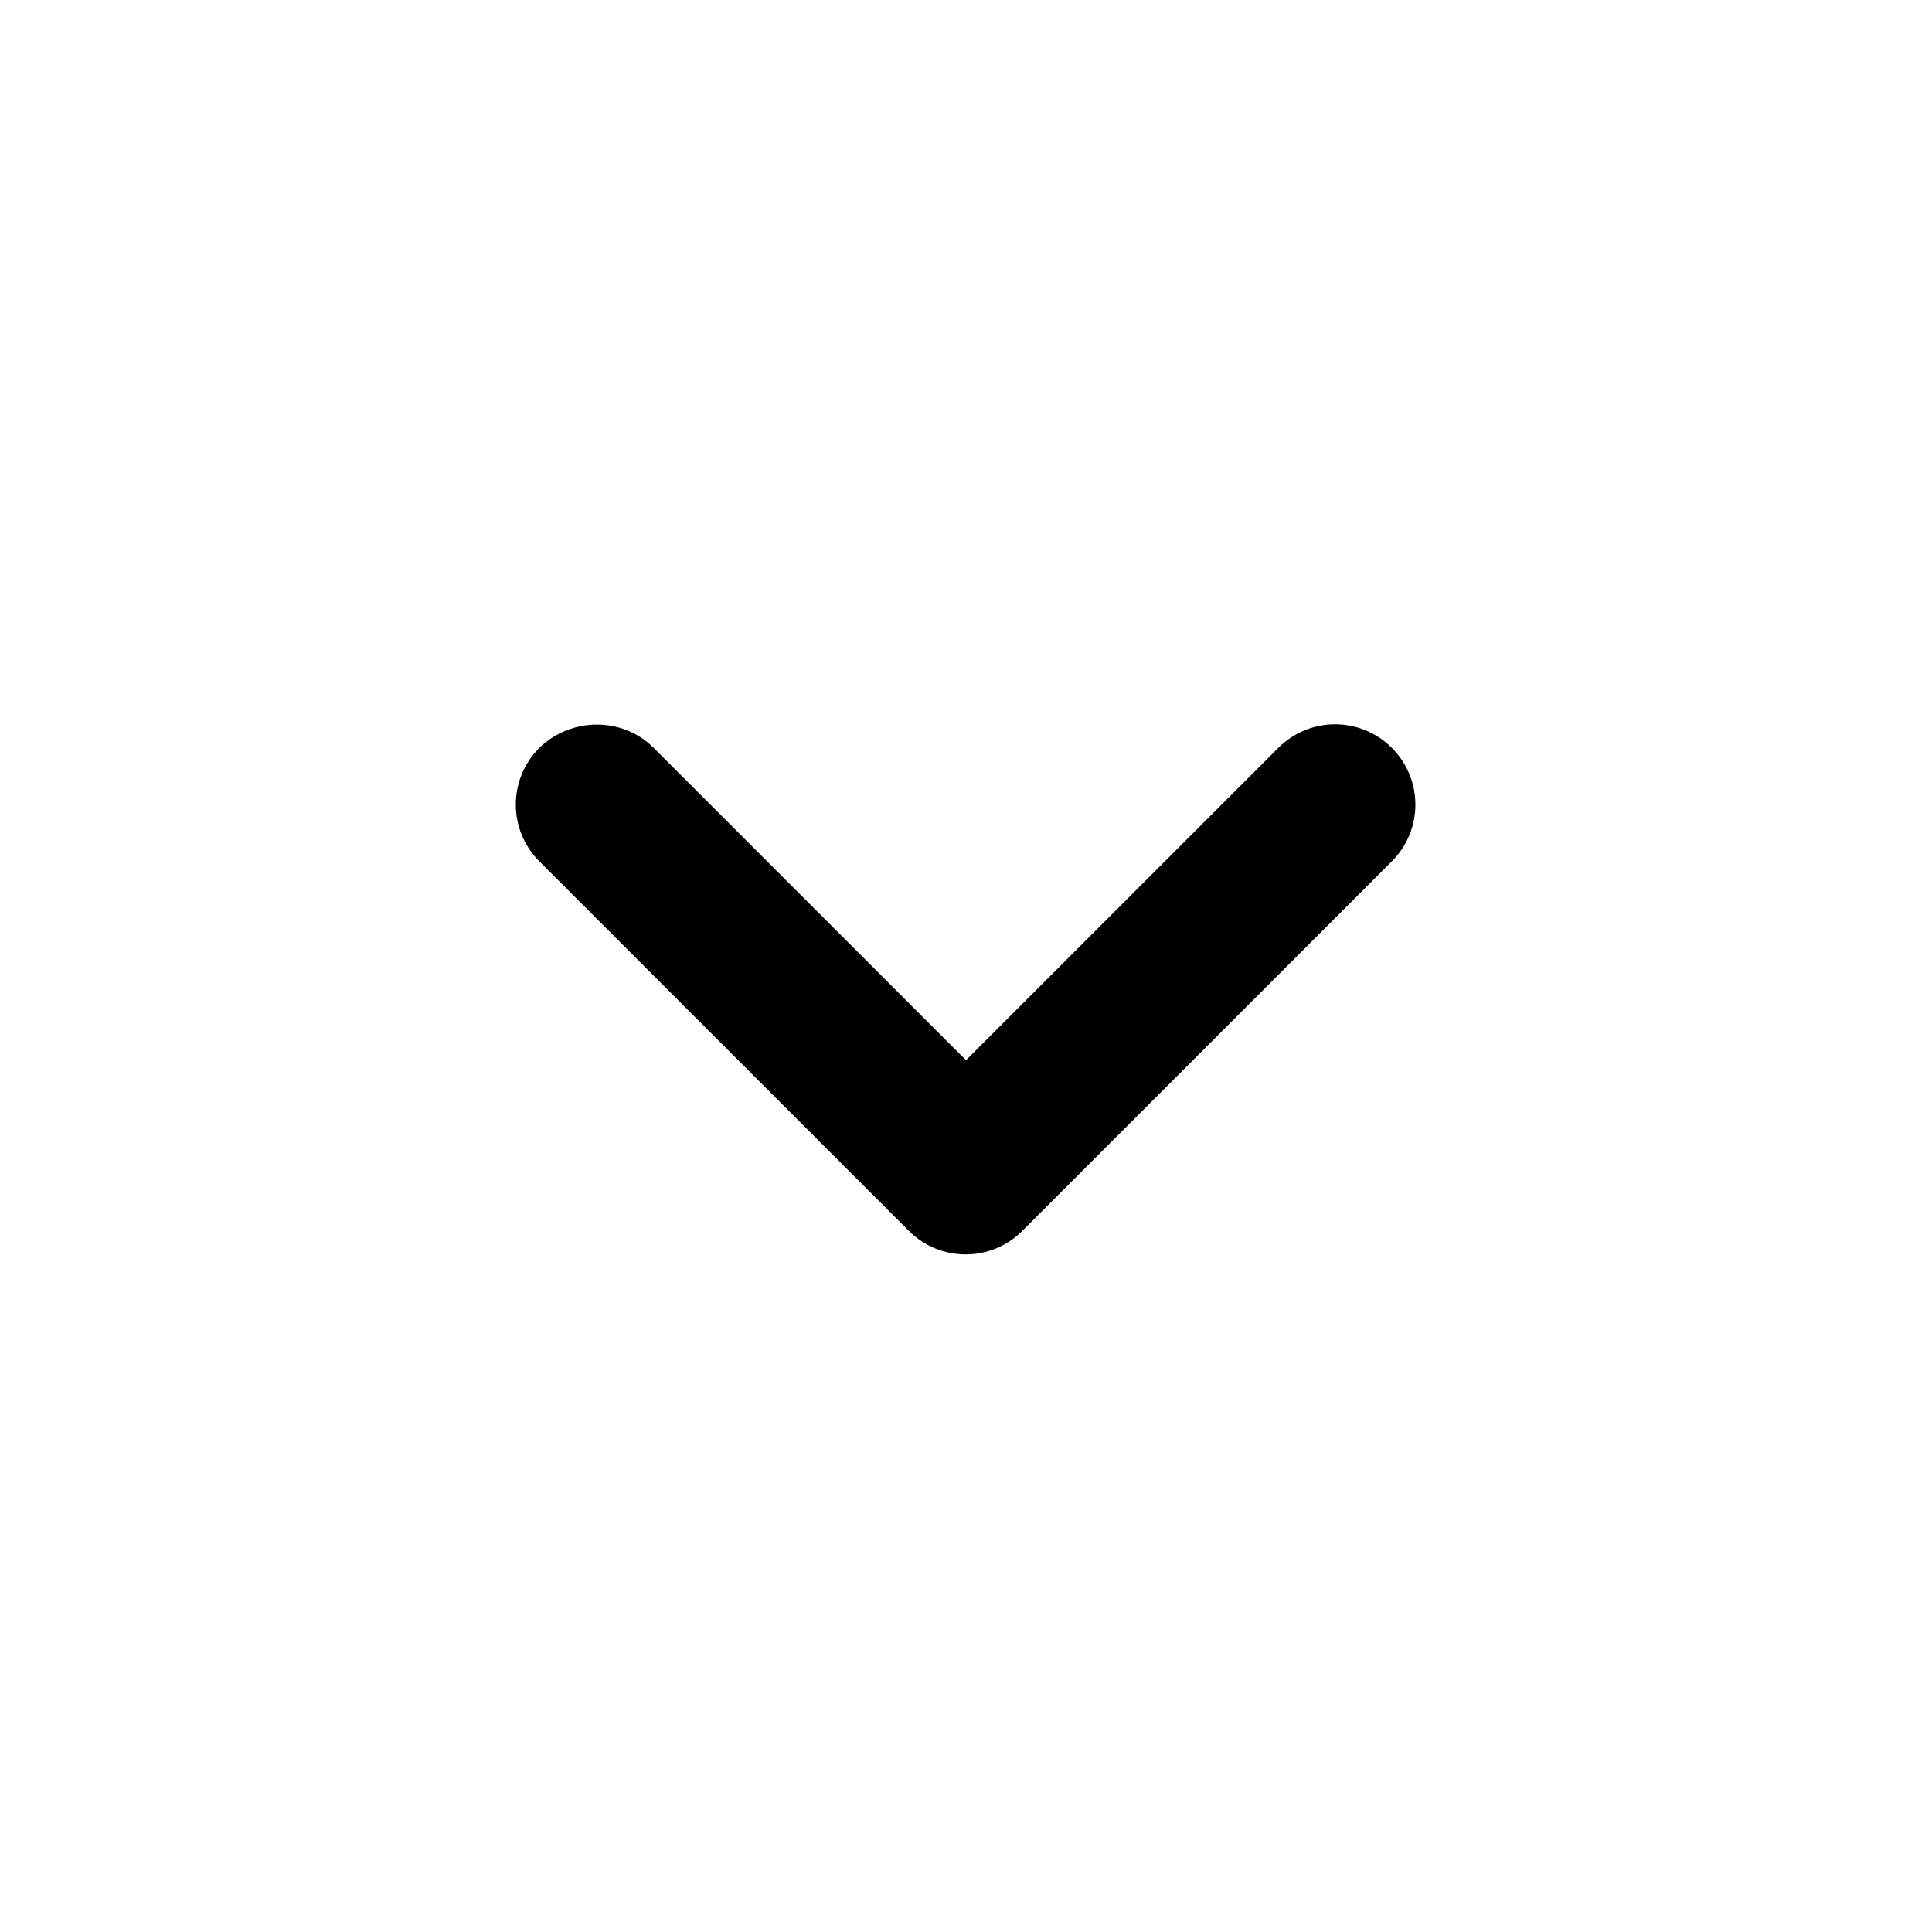
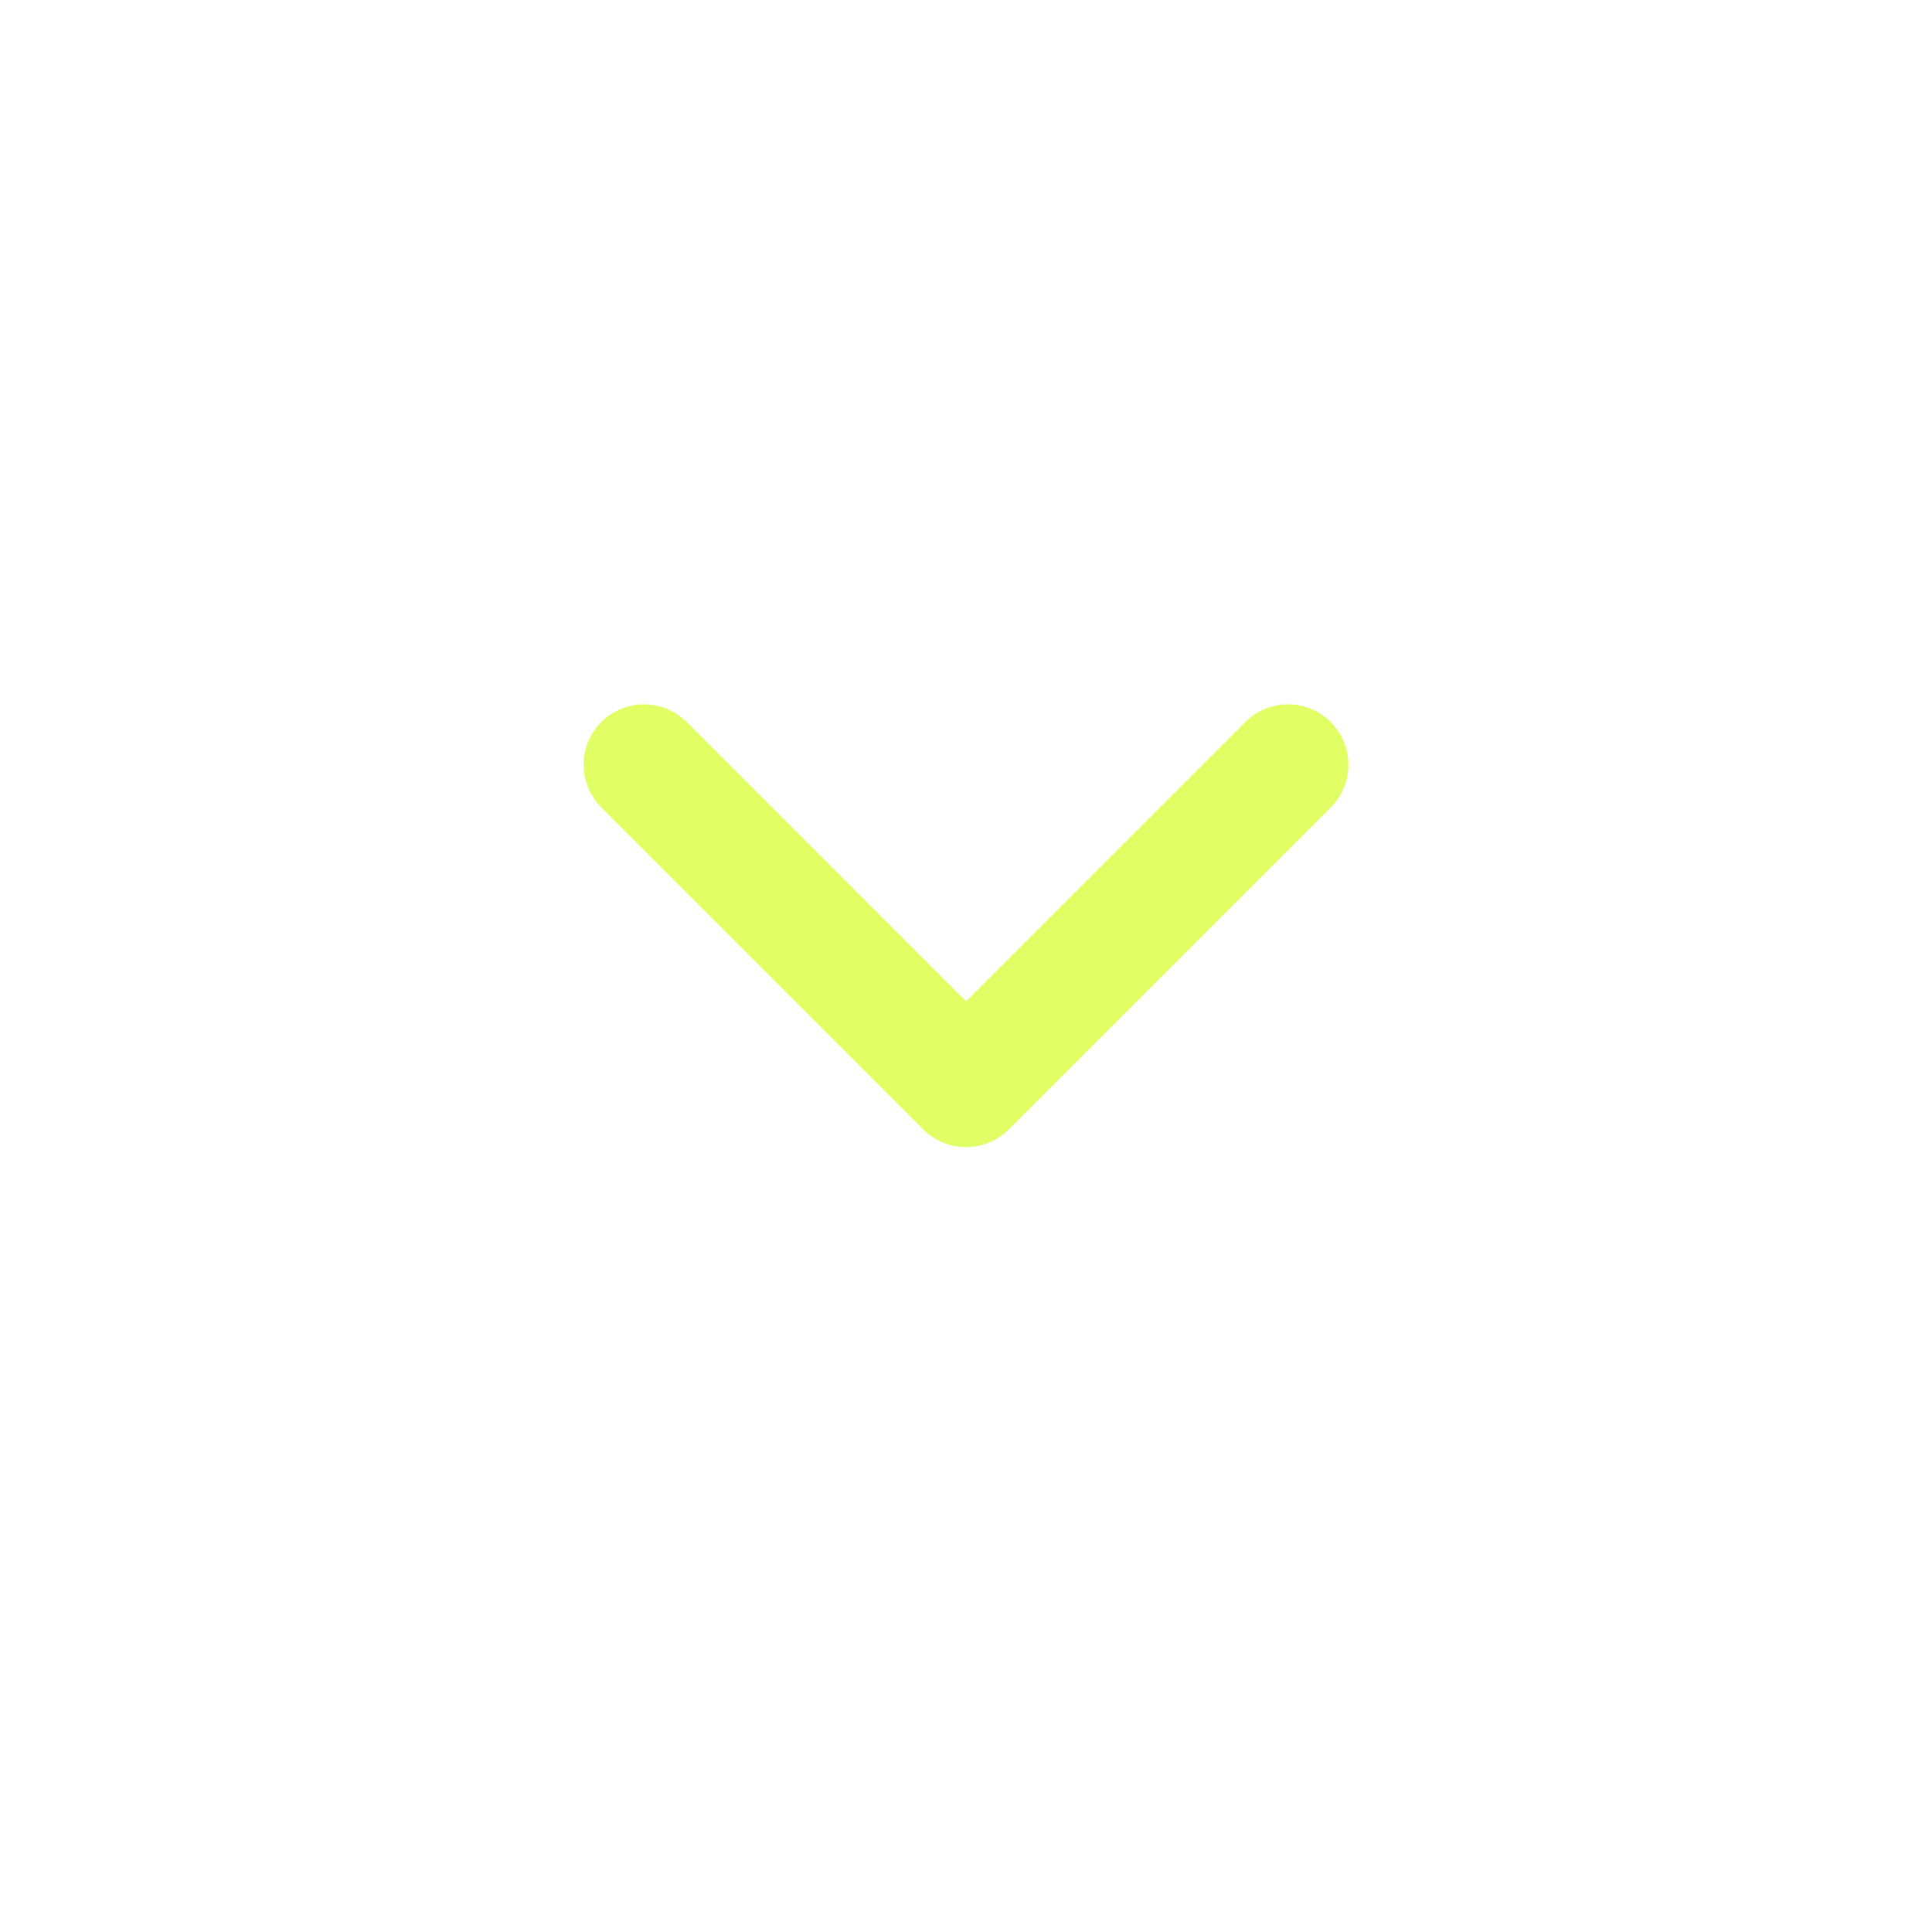
- <svg xmlns="http://www.w3.org/2000/svg" viewBox="0 0 24 24">
-   <path d="M8.12 9.29L12 13.17L15.88 9.29C16.27 8.9 16.9 8.9 17.29 9.29C17.68 9.68 17.68 10.31 17.29 10.7L12.7 15.29C12.31 15.68 11.68 15.68 11.29 15.29L6.7 10.7C6.31 10.31 6.31 9.68 6.7 9.29C7.09 8.91 7.73 8.9 8.12 9.29Z" />
+ <svg xmlns="http://www.w3.org/2000/svg" width="36" height="36" viewBox="0 0 36 36" fill="none">
+   <path fill-rule="evenodd" clip-rule="evenodd" d="M24.796 13.454C25.235 13.894 25.235 14.606 24.796 15.046L18.796 21.046C18.356 21.485 17.644 21.485 17.204 21.046L11.204 15.046C10.765 14.606 10.765 13.894 11.204 13.454C11.644 13.015 12.356 13.015 12.796 13.454L18 18.659L23.204 13.454C23.644 13.015 24.356 13.015 24.796 13.454Z" fill="#DFFF65" />
</svg>
